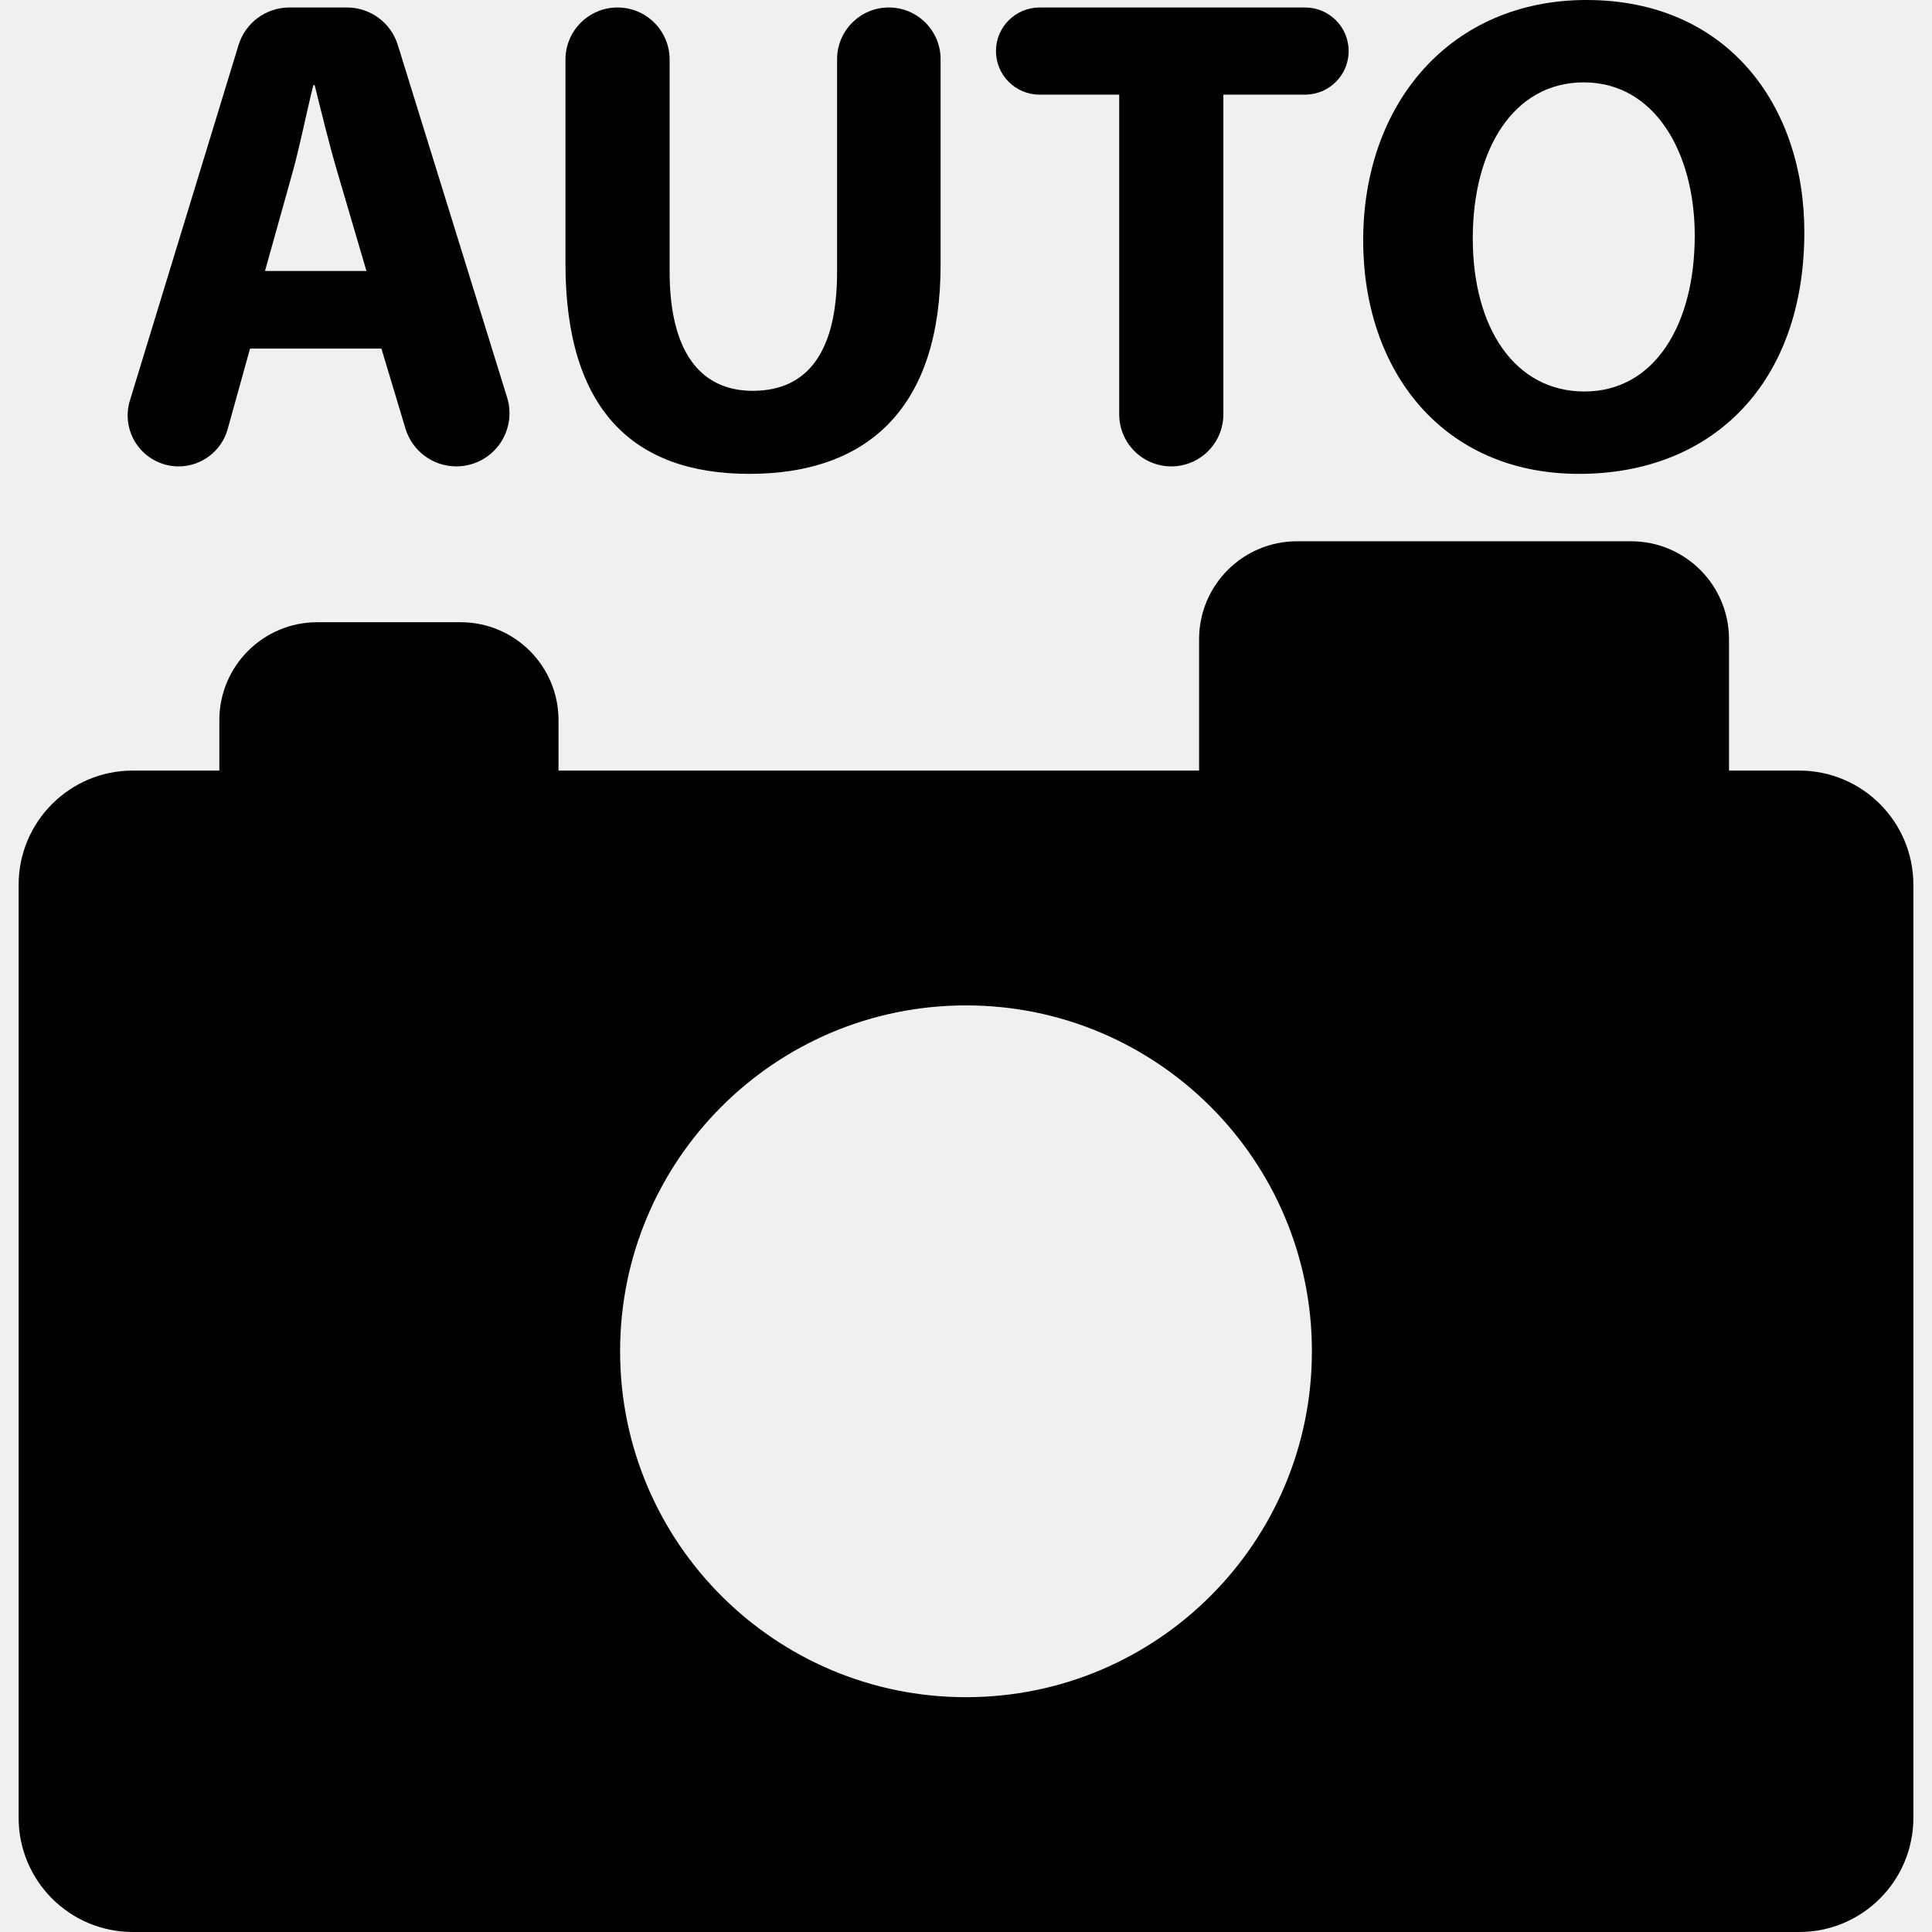
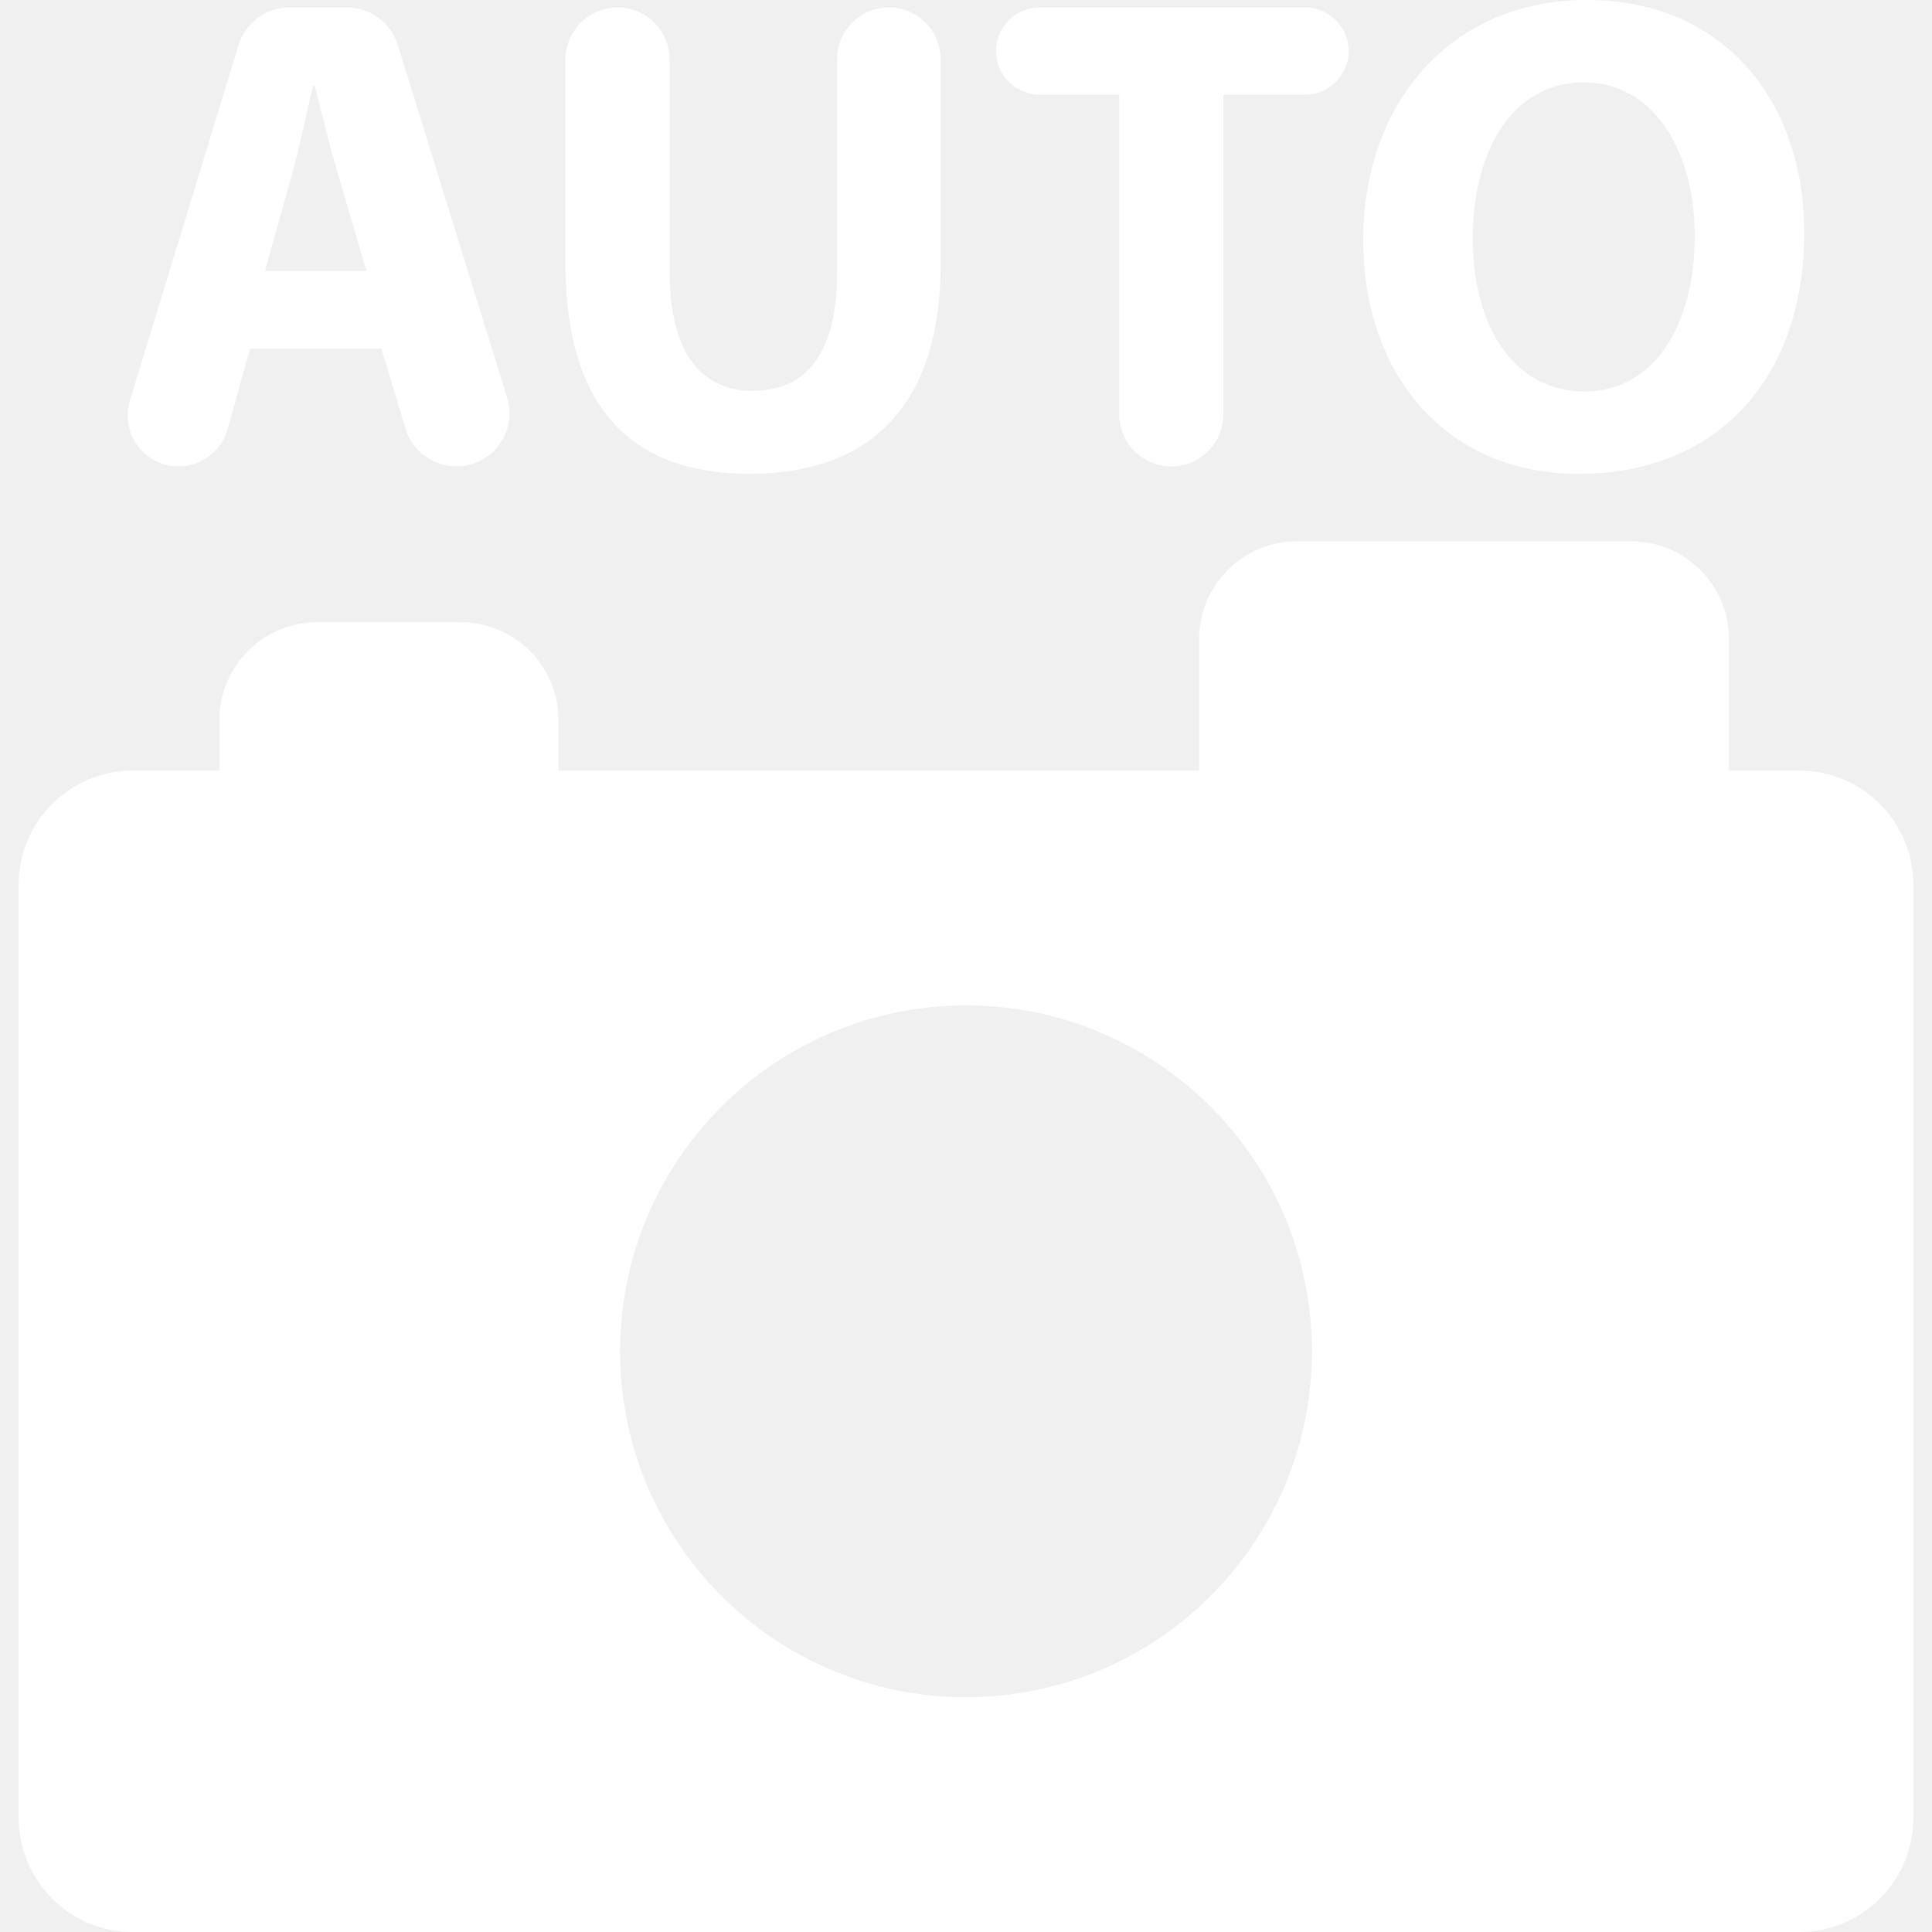
<svg xmlns="http://www.w3.org/2000/svg" version="1.1" id="Capa_1" x="0px" y="0px" viewBox="0 0 303.862 303.862" style="enable-background:new 0 0 303.862 303.862;" xml:space="preserve">
  <g>
-     <path d="M282.973,121.195h-11.038v-20.662c0-8.506-6.896-15.402-15.402-15.402h-52.54c-8.506,0-15.402,6.896-15.402,15.402v20.662   H87.843v-7.93c0-8.506-6.896-15.402-15.402-15.402h-22.54c-8.506,0-15.402,6.897-15.402,15.402v7.93H20.889   c-9.918,0-17.958,8.04-17.958,17.959v146.75c0,9.918,8.04,17.958,17.958,17.958h262.084c9.918,0,17.958-8.04,17.958-17.958v-146.75   C300.931,129.235,292.891,121.195,282.973,121.195z M151.932,266.933c-30.047,0-54.404-24.357-54.404-54.403   c0-30.046,24.358-54.403,54.404-54.403c30.046,0,54.403,24.357,54.403,54.403C206.335,242.576,181.978,266.933,151.932,266.933z" />
-     <path d="M28.09,73.353c3.599,0,6.756-2.4,7.719-5.868l3.515-12.66h20.664L63.769,67.4c1.062,3.533,4.316,5.952,8.006,5.952   c2.655,0,5.153-1.262,6.729-3.4c1.575-2.139,2.041-4.897,1.254-7.435L62.562,7.062c-1.085-3.499-4.321-5.884-7.984-5.884H45.51   c-3.676,0-6.92,2.401-7.994,5.916L20.429,63c-0.742,2.429-0.289,5.065,1.222,7.107C23.162,72.148,25.55,73.353,28.09,73.353z    M45.958,27.308c1.178-4.176,2.25-9.634,3.322-13.915h0.209c1.072,4.281,2.363,9.634,3.645,13.915l4.499,15.31H41.678   L45.958,27.308z" />
-     <path d="M117.846,74.529c18.85,0,30.089-10.602,30.089-32.87V9.316c0-4.495-3.644-8.139-8.139-8.139   c-4.496,0-8.14,3.643-8.14,8.139v33.415c0,12.738-4.708,18.737-13.27,18.737c-8.353,0-13.069-6.321-13.069-18.737V9.369   c0-4.524-3.667-8.191-8.191-8.191s-8.191,3.667-8.191,8.191v32.072C88.934,64.468,99.641,74.529,117.846,74.529z" />
-     <path d="M163.498,14.884h12.529v50.277c0,4.524,3.667,8.191,8.191,8.191s8.191-3.667,8.191-8.191V14.884h12.852   c3.785,0,6.854-3.068,6.854-6.852c0-3.785-3.068-6.853-6.854-6.853h-41.764c-3.784,0-6.853,3.068-6.853,6.853   C156.645,11.816,159.713,14.884,163.498,14.884z" />
-     <path d="M248.341,74.529c21.091,0,35.442-14.351,35.442-38.015C283.784,16.601,271.682,0,249.518,0   c-21.309,0-35.119,16.174-35.119,37.806C214.399,58.364,226.928,74.529,248.341,74.529z M249.091,12.956   c11.238,0,17.455,11.144,17.455,24.1c0,14.02-6.321,24.518-17.351,24.518c-10.916,0-17.56-9.957-17.56-24.091   C231.636,23.454,238.062,12.956,249.091,12.956z" />
+     <path fill="#FFFFFF" d="M282.973,121.195h-11.038v-20.662c0-8.506-6.896-15.402-15.402-15.402h-52.54c-8.506,0-15.402,6.896-15.402,15.402v20.662   H87.843v-7.93c0-8.506-6.896-15.402-15.402-15.402h-22.54c-8.506,0-15.402,6.897-15.402,15.402v7.93H20.889   c-9.918,0-17.958,8.04-17.958,17.959v146.75c0,9.918,8.04,17.958,17.958,17.958h262.084c9.918,0,17.958-8.04,17.958-17.958v-146.75   C300.931,129.235,292.891,121.195,282.973,121.195z M151.932,266.933c-30.047,0-54.404-24.357-54.404-54.403   c0-30.046,24.358-54.403,54.404-54.403c30.046,0,54.403,24.357,54.403,54.403C206.335,242.576,181.978,266.933,151.932,266.933z" />
+     <path fill="#FFFFFF" d="M28.09,73.353c3.599,0,6.756-2.4,7.719-5.868l3.515-12.66h20.664L63.769,67.4c1.062,3.533,4.316,5.952,8.006,5.952   c2.655,0,5.153-1.262,6.729-3.4c1.575-2.139,2.041-4.897,1.254-7.435L62.562,7.062c-1.085-3.499-4.321-5.884-7.984-5.884H45.51   c-3.676,0-6.92,2.401-7.994,5.916L20.429,63c-0.742,2.429-0.289,5.065,1.222,7.107C23.162,72.148,25.55,73.353,28.09,73.353z    M45.958,27.308c1.178-4.176,2.25-9.634,3.322-13.915h0.209c1.072,4.281,2.363,9.634,3.645,13.915l4.499,15.31H41.678   L45.958,27.308z" />
+     <path fill="#FFFFFF" d="M117.846,74.529c18.85,0,30.089-10.602,30.089-32.87V9.316c0-4.495-3.644-8.139-8.139-8.139   c-4.496,0-8.14,3.643-8.14,8.139v33.415c0,12.738-4.708,18.737-13.27,18.737c-8.353,0-13.069-6.321-13.069-18.737V9.369   c0-4.524-3.667-8.191-8.191-8.191s-8.191,3.667-8.191,8.191v32.072C88.934,64.468,99.641,74.529,117.846,74.529z" />
+     <path fill="#FFFFFF" d="M163.498,14.884h12.529v50.277c0,4.524,3.667,8.191,8.191,8.191s8.191-3.667,8.191-8.191V14.884h12.852   c3.785,0,6.854-3.068,6.854-6.852c0-3.785-3.068-6.853-6.854-6.853h-41.764c-3.784,0-6.853,3.068-6.853,6.853   C156.645,11.816,159.713,14.884,163.498,14.884z" />
+     <path fill="#FFFFFF" d="M248.341,74.529c21.091,0,35.442-14.351,35.442-38.015C283.784,16.601,271.682,0,249.518,0   c-21.309,0-35.119,16.174-35.119,37.806C214.399,58.364,226.928,74.529,248.341,74.529z M249.091,12.956   c11.238,0,17.455,11.144,17.455,24.1c0,14.02-6.321,24.518-17.351,24.518c-10.916,0-17.56-9.957-17.56-24.091   C231.636,23.454,238.062,12.956,249.091,12.956z" />
  </g>
  <g>
</g>
  <g>
</g>
  <g>
</g>
  <g>
</g>
  <g>
</g>
  <g>
</g>
  <g>
</g>
  <g>
</g>
  <g>
</g>
  <g>
</g>
  <g>
</g>
  <g>
</g>
  <g>
</g>
  <g>
</g>
  <g>
</g>
</svg>
